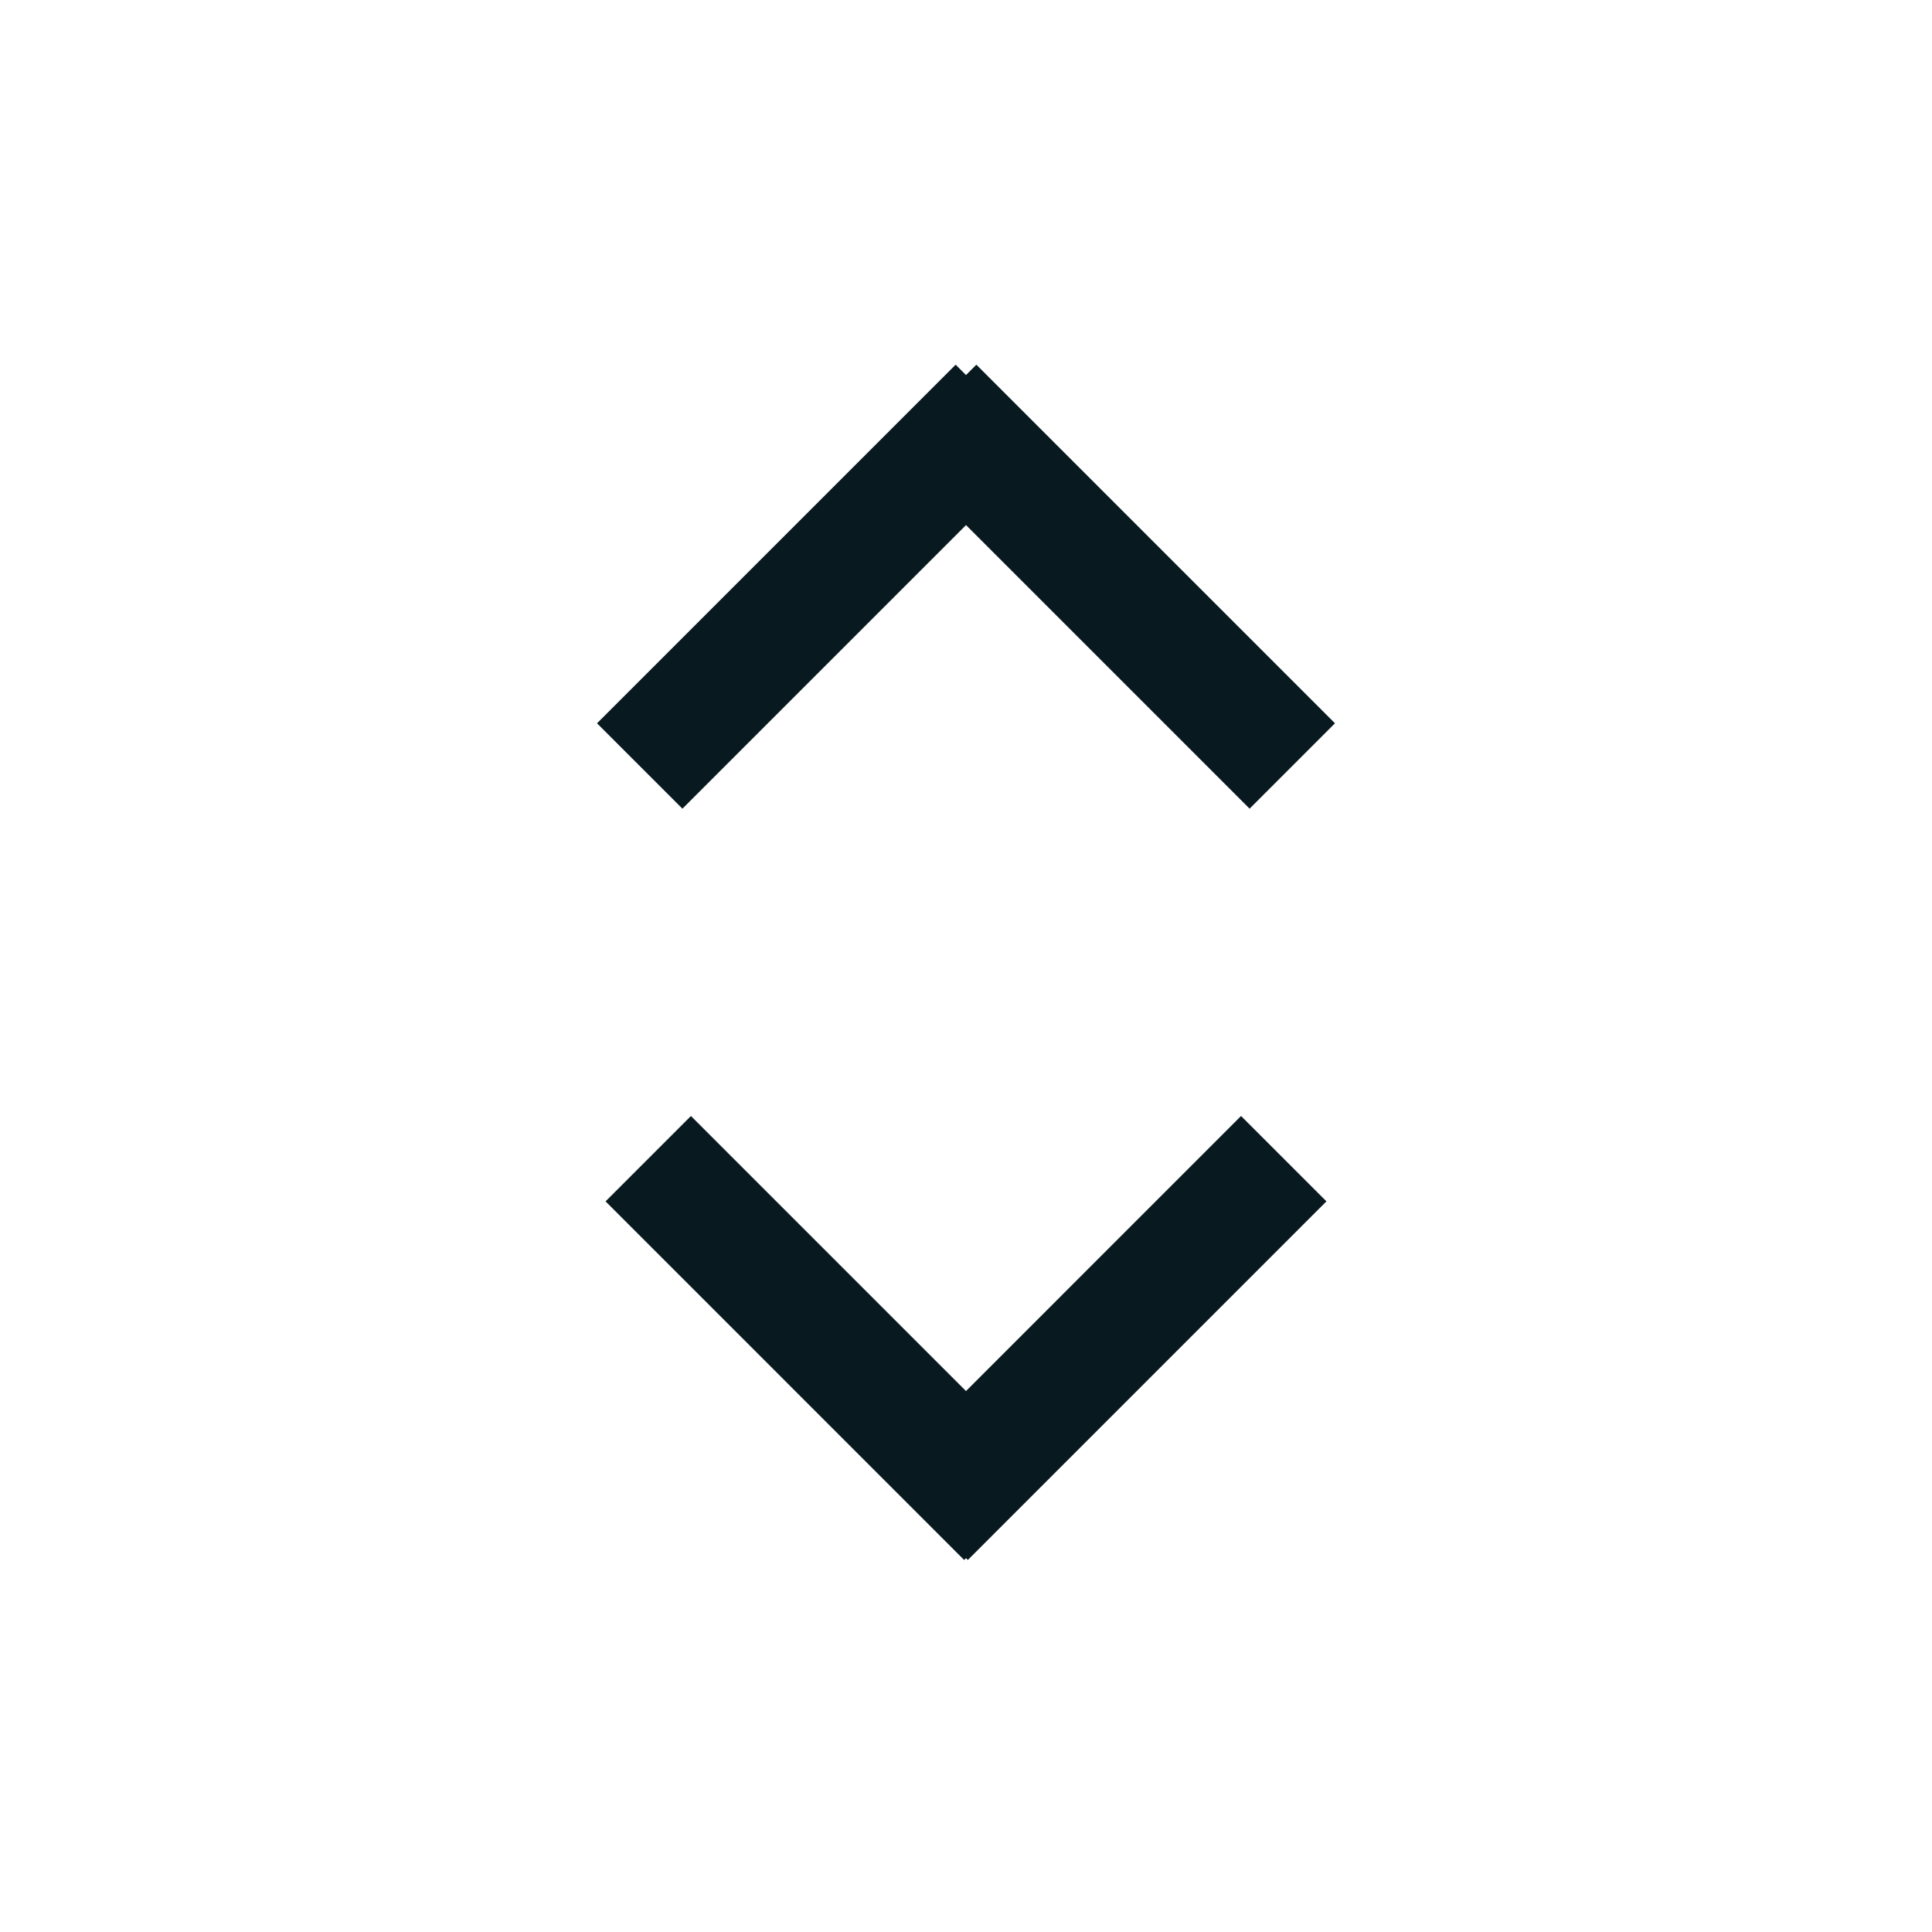
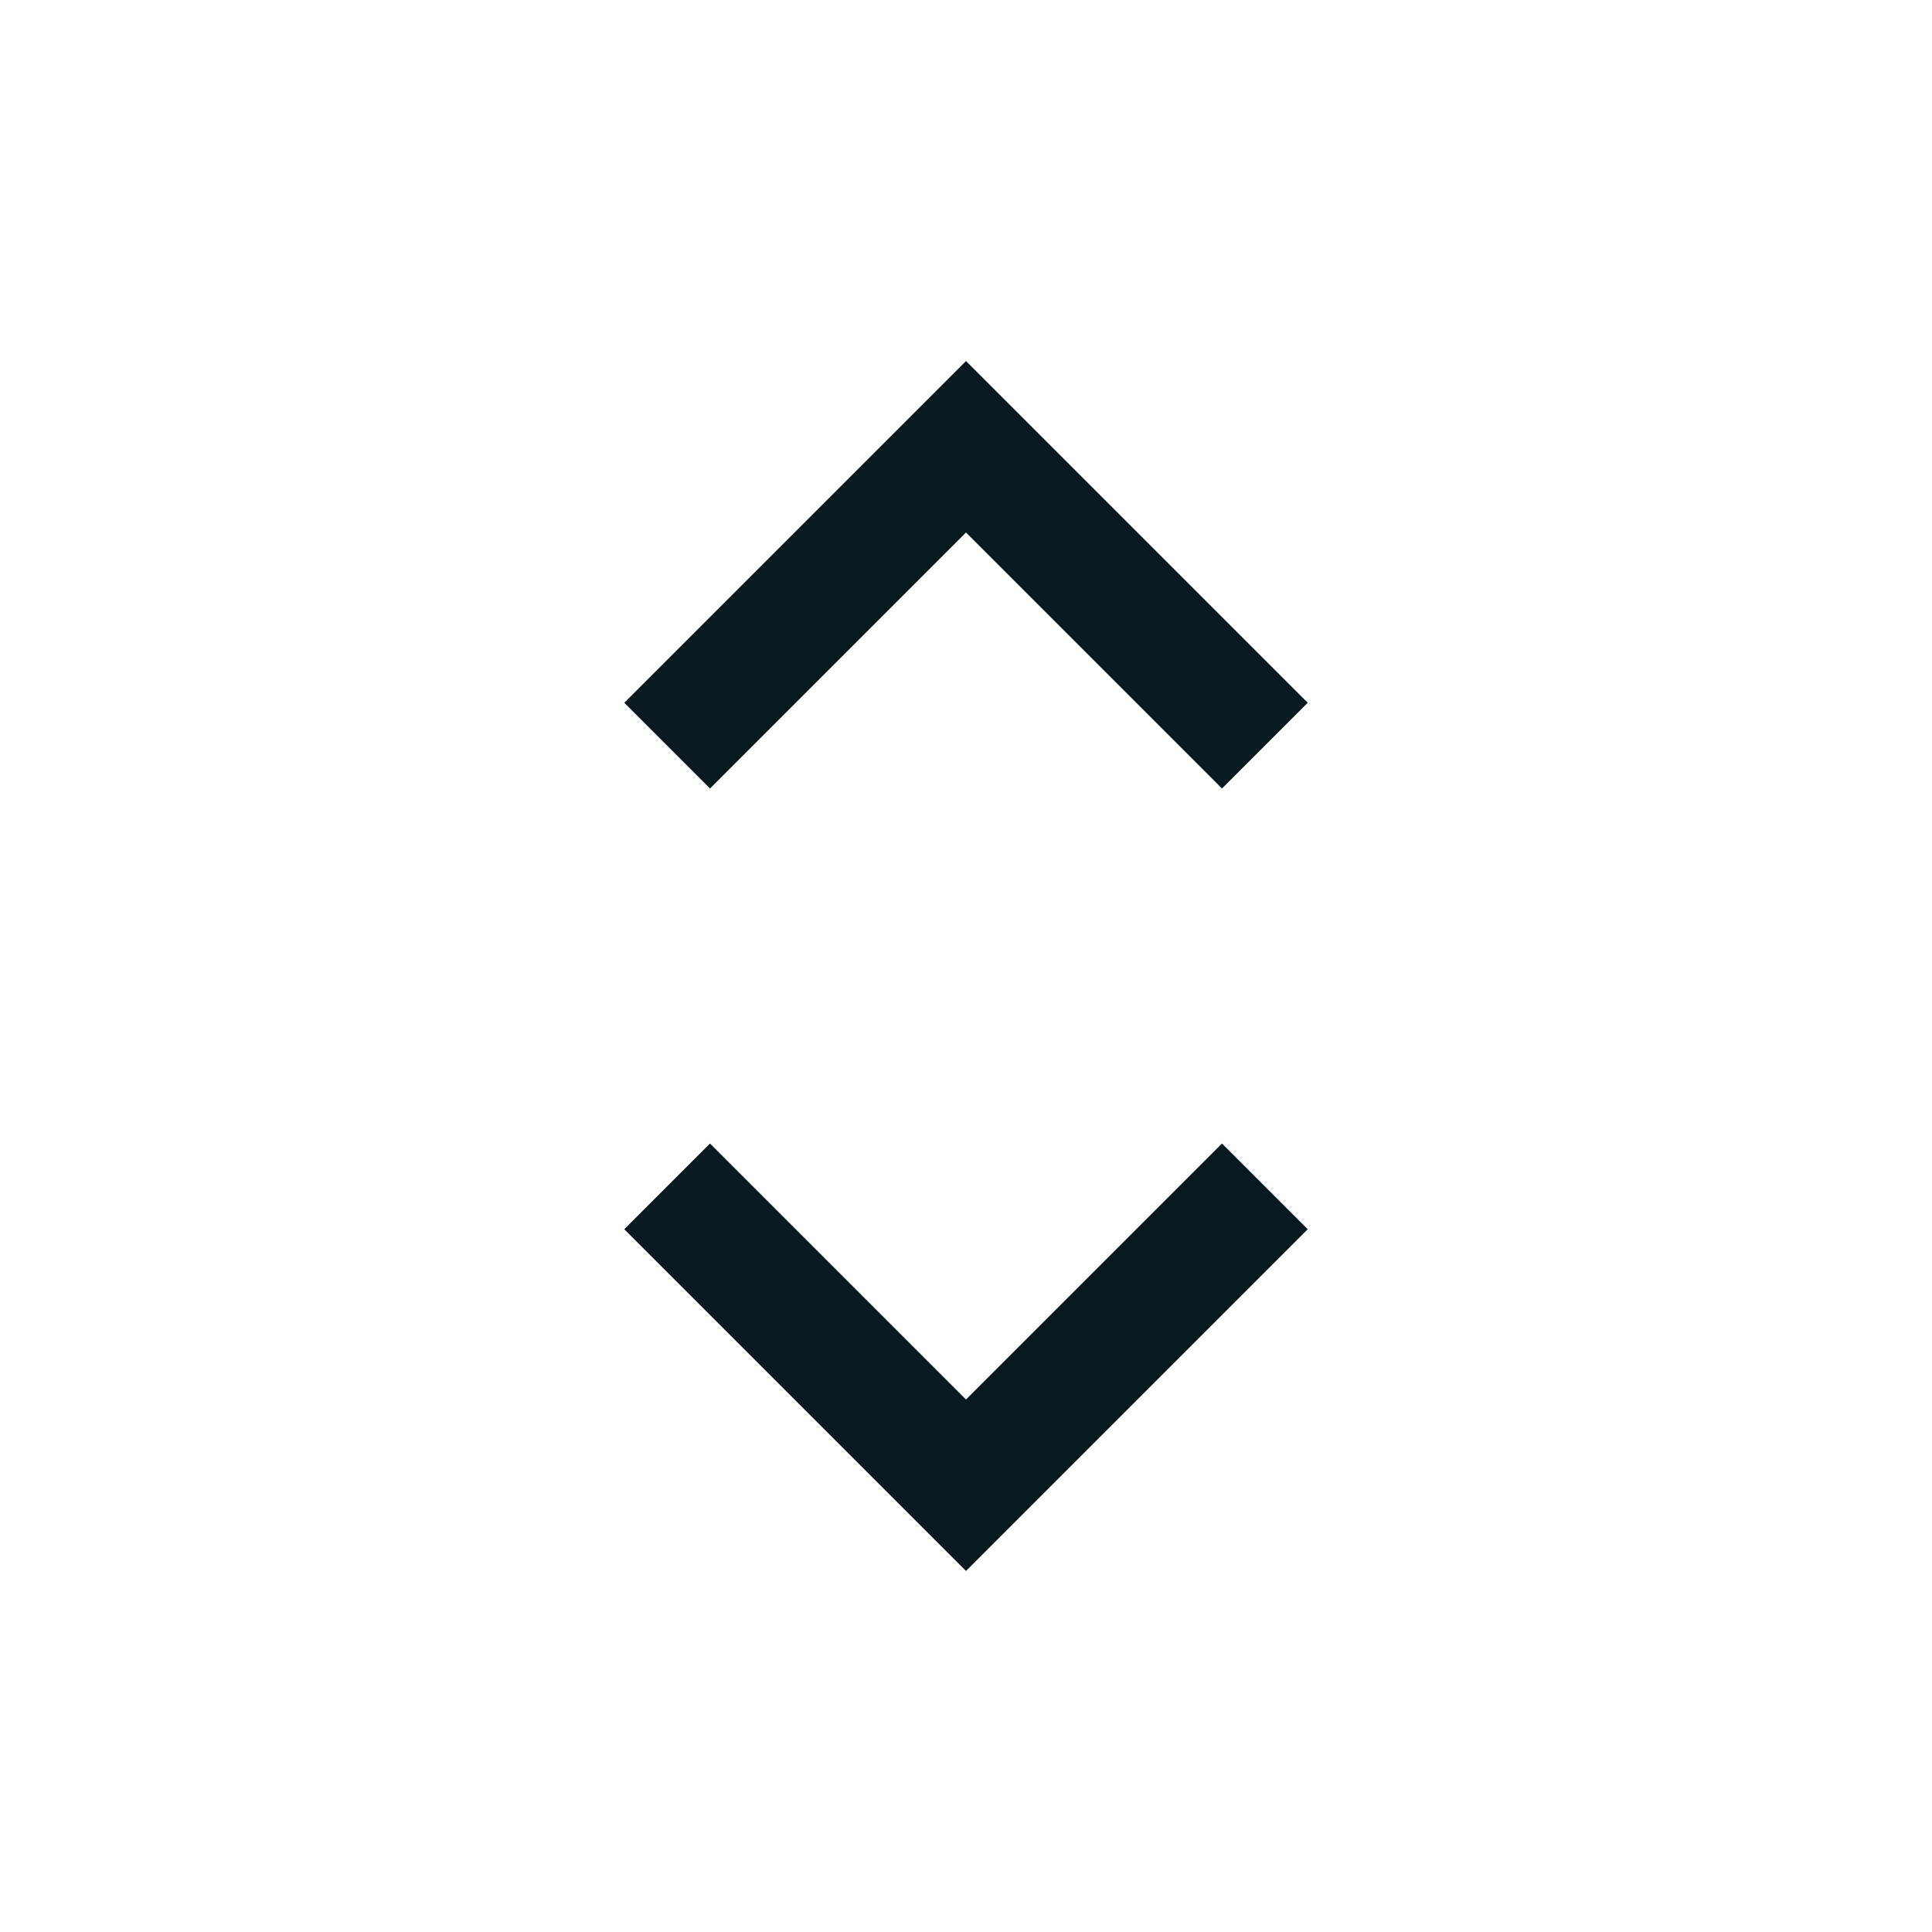
- <svg xmlns="http://www.w3.org/2000/svg" version="1.1" id="power_grey" x="0px" y="0px" viewBox="0 0 16 16" style="enable-background:new 0 0 16 16;" xml:space="preserve">
-   <style type="text/css">
- 	.st0{fill:#08191F;}
- 	.st1{clip-path:url(#SVGID_00000134971448346828846860000009478732782063202442_);}
- 	.st2{fill-rule:evenodd;clip-rule:evenodd;fill:#08191F;}
- </style>
-   <g>
-     <g>
-       <rect x="6.4" y="2.7" transform="matrix(-0.7071 -0.7071 0.7071 -0.7071 8.2678 13.1317)" class="st0" width="1" height="4.2" />
-     </g>
-     <g>
-       <rect x="8.6" y="2.7" transform="matrix(-0.7071 0.7071 -0.7071 -0.7071 19.0459 1.818)" class="st0" width="1" height="4.2" />
-     </g>
-   </g>
-   <g>
-     <g>
-       <rect x="8.6" y="9" transform="matrix(0.7071 0.7071 -0.7071 0.7071 10.5607 -3.2028)" class="st0" width="1" height="4.2" />
-     </g>
-     <g>
-       <rect x="6.4" y="9" transform="matrix(0.7071 -0.7071 0.7071 0.7071 -5.8744 8.1109)" class="st0" width="1" height="4.2" />
-     </g>
-   </g>
+ <svg xmlns="http://www.w3.org/2000/svg" id="Icons_Power_Gray" viewBox="0 0 16 16">
+   <defs>
+     <style>.cls-1{fill:#08191f;}</style>
+   </defs>
+   <path class="cls-1" d="M8,11.59l-2.12-2.12-.71.71,2.83,2.83,2.83-2.83-.71-.71-2.12,2.12ZM8,4.41l2.12,2.12.71-.71-2.83-2.83-2.83,2.83.71.71,2.12-2.12Z" />
</svg>
